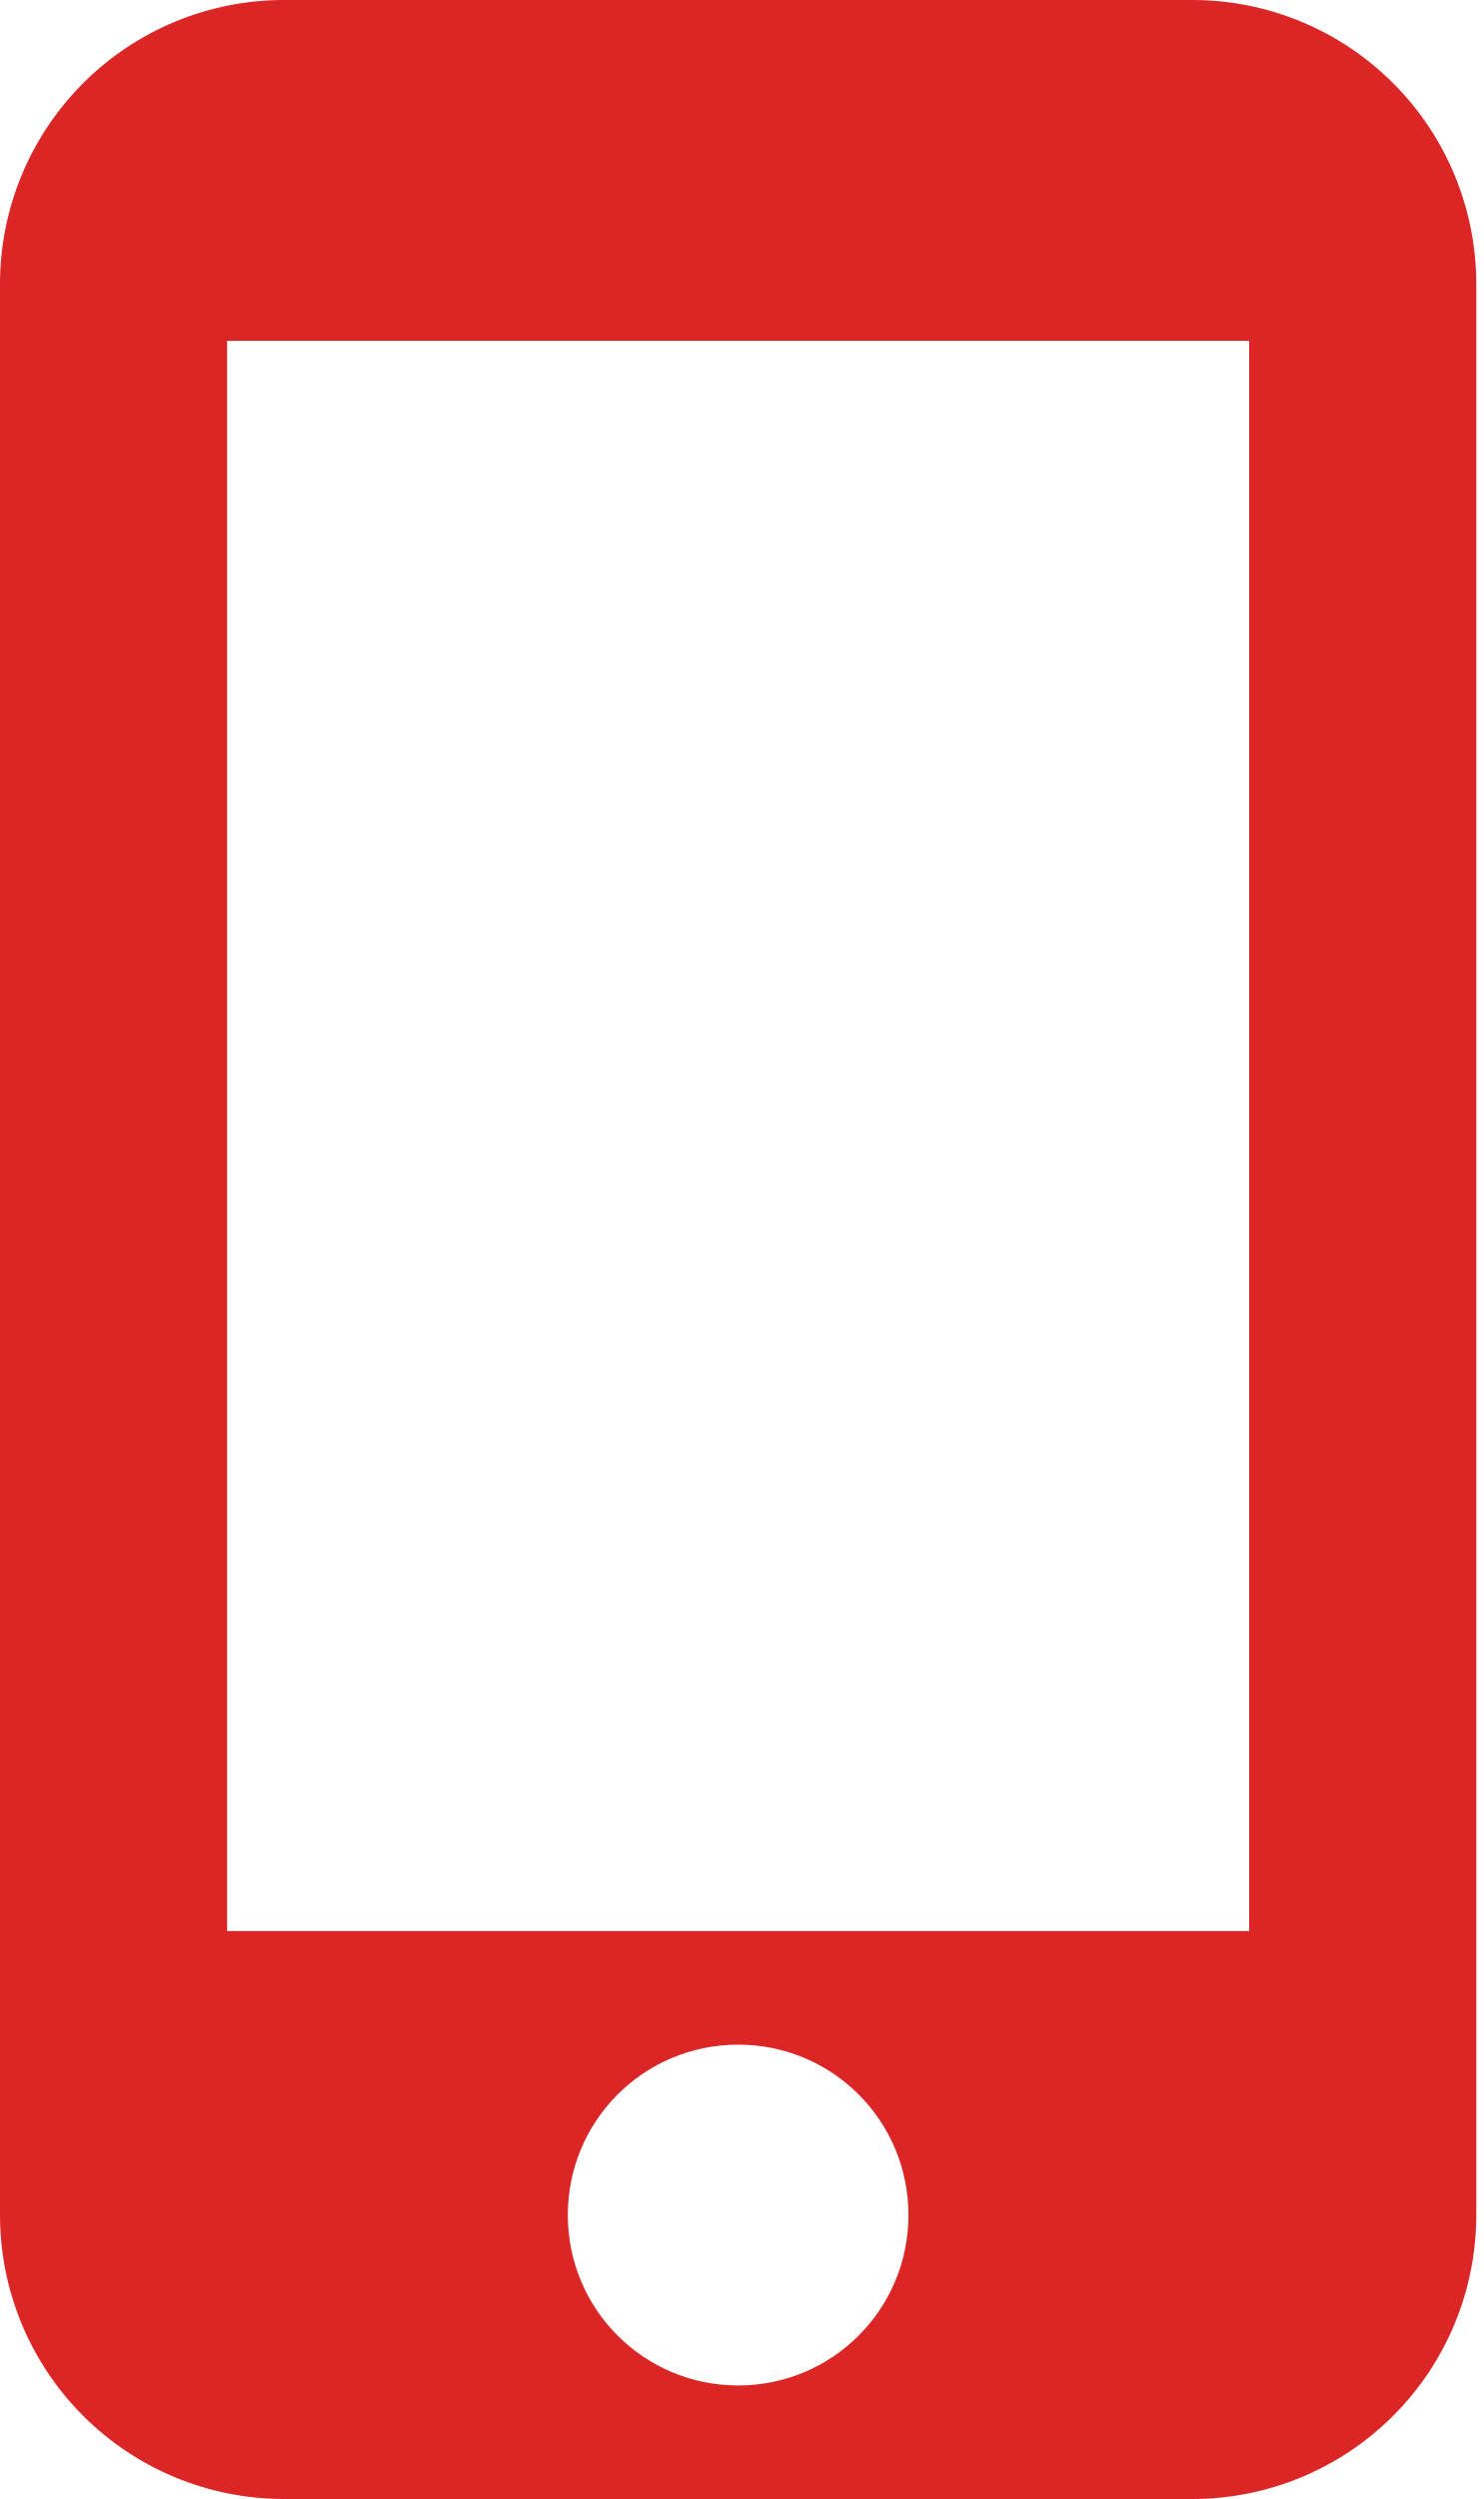
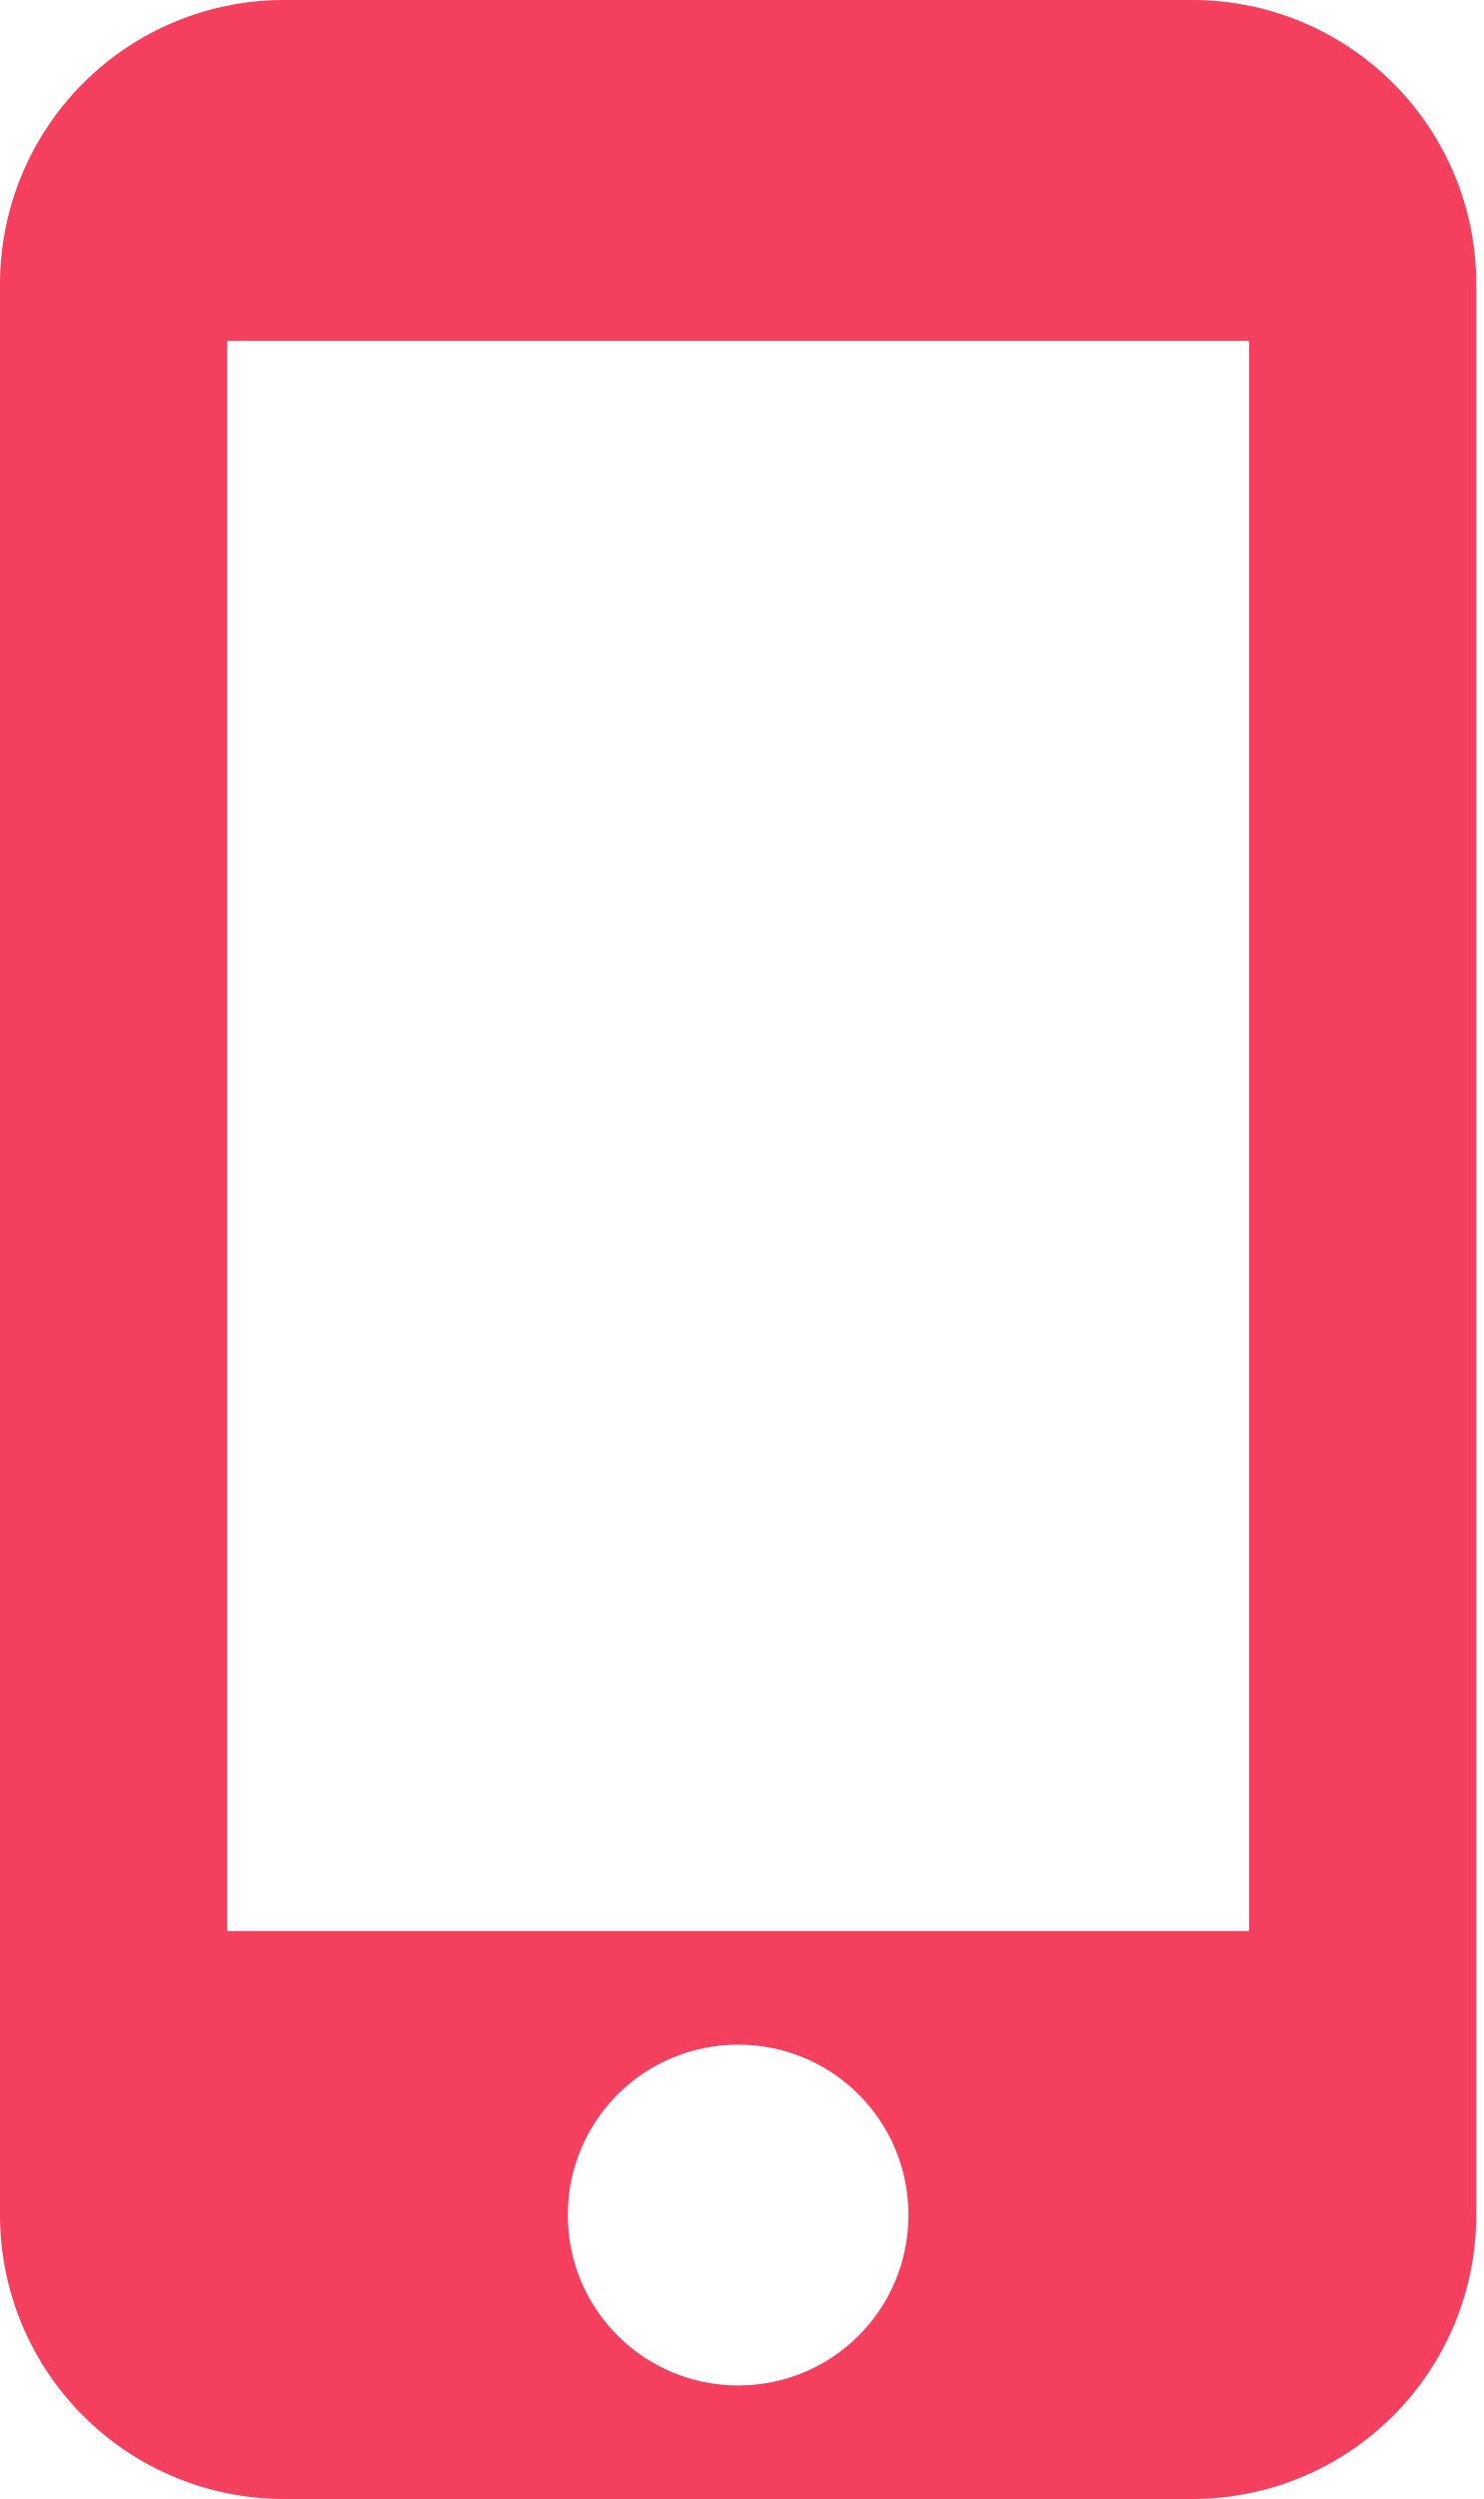
<svg xmlns="http://www.w3.org/2000/svg" width="19" height="32" viewBox="0 0 19 32" fill="none">
-   <path d="M15.273 0H3.636C2.672 0 1.747 0.383 1.065 1.065C0.383 1.747 0 2.672 0 3.636V28.364C0 29.328 0.383 30.253 1.065 30.935C1.747 31.617 2.672 32 3.636 32H15.273C16.237 32 17.162 31.617 17.844 30.935C18.526 30.253 18.909 29.328 18.909 28.364V3.636C18.909 2.672 18.526 1.747 17.844 1.065C17.162 0.383 16.237 0 15.273 0ZM9.455 30.546C8.247 30.546 7.273 29.571 7.273 28.364C7.273 27.156 8.247 26.182 9.455 26.182C10.662 26.182 11.636 27.156 11.636 28.364C11.636 29.571 10.662 30.546 9.455 30.546ZM16 24.727H2.909V4.364H16V24.727Z" fill="#dc2626" />
+   <path d="M15.273 0H3.636C2.672 0 1.747 0.383 1.065 1.065C0.383 1.747 0 2.672 0 3.636V28.364C0 29.328 0.383 30.253 1.065 30.935C1.747 31.617 2.672 32 3.636 32H15.273C16.237 32 17.162 31.617 17.844 30.935C18.526 30.253 18.909 29.328 18.909 28.364V3.636C18.909 2.672 18.526 1.747 17.844 1.065C17.162 0.383 16.237 0 15.273 0ZM9.455 30.546C8.247 30.546 7.273 29.571 7.273 28.364C7.273 27.156 8.247 26.182 9.455 26.182C10.662 26.182 11.636 27.156 11.636 28.364C11.636 29.571 10.662 30.546 9.455 30.546ZM16 24.727H2.909V4.364H16V24.727Z" fill="#f43f5e" />
</svg>
